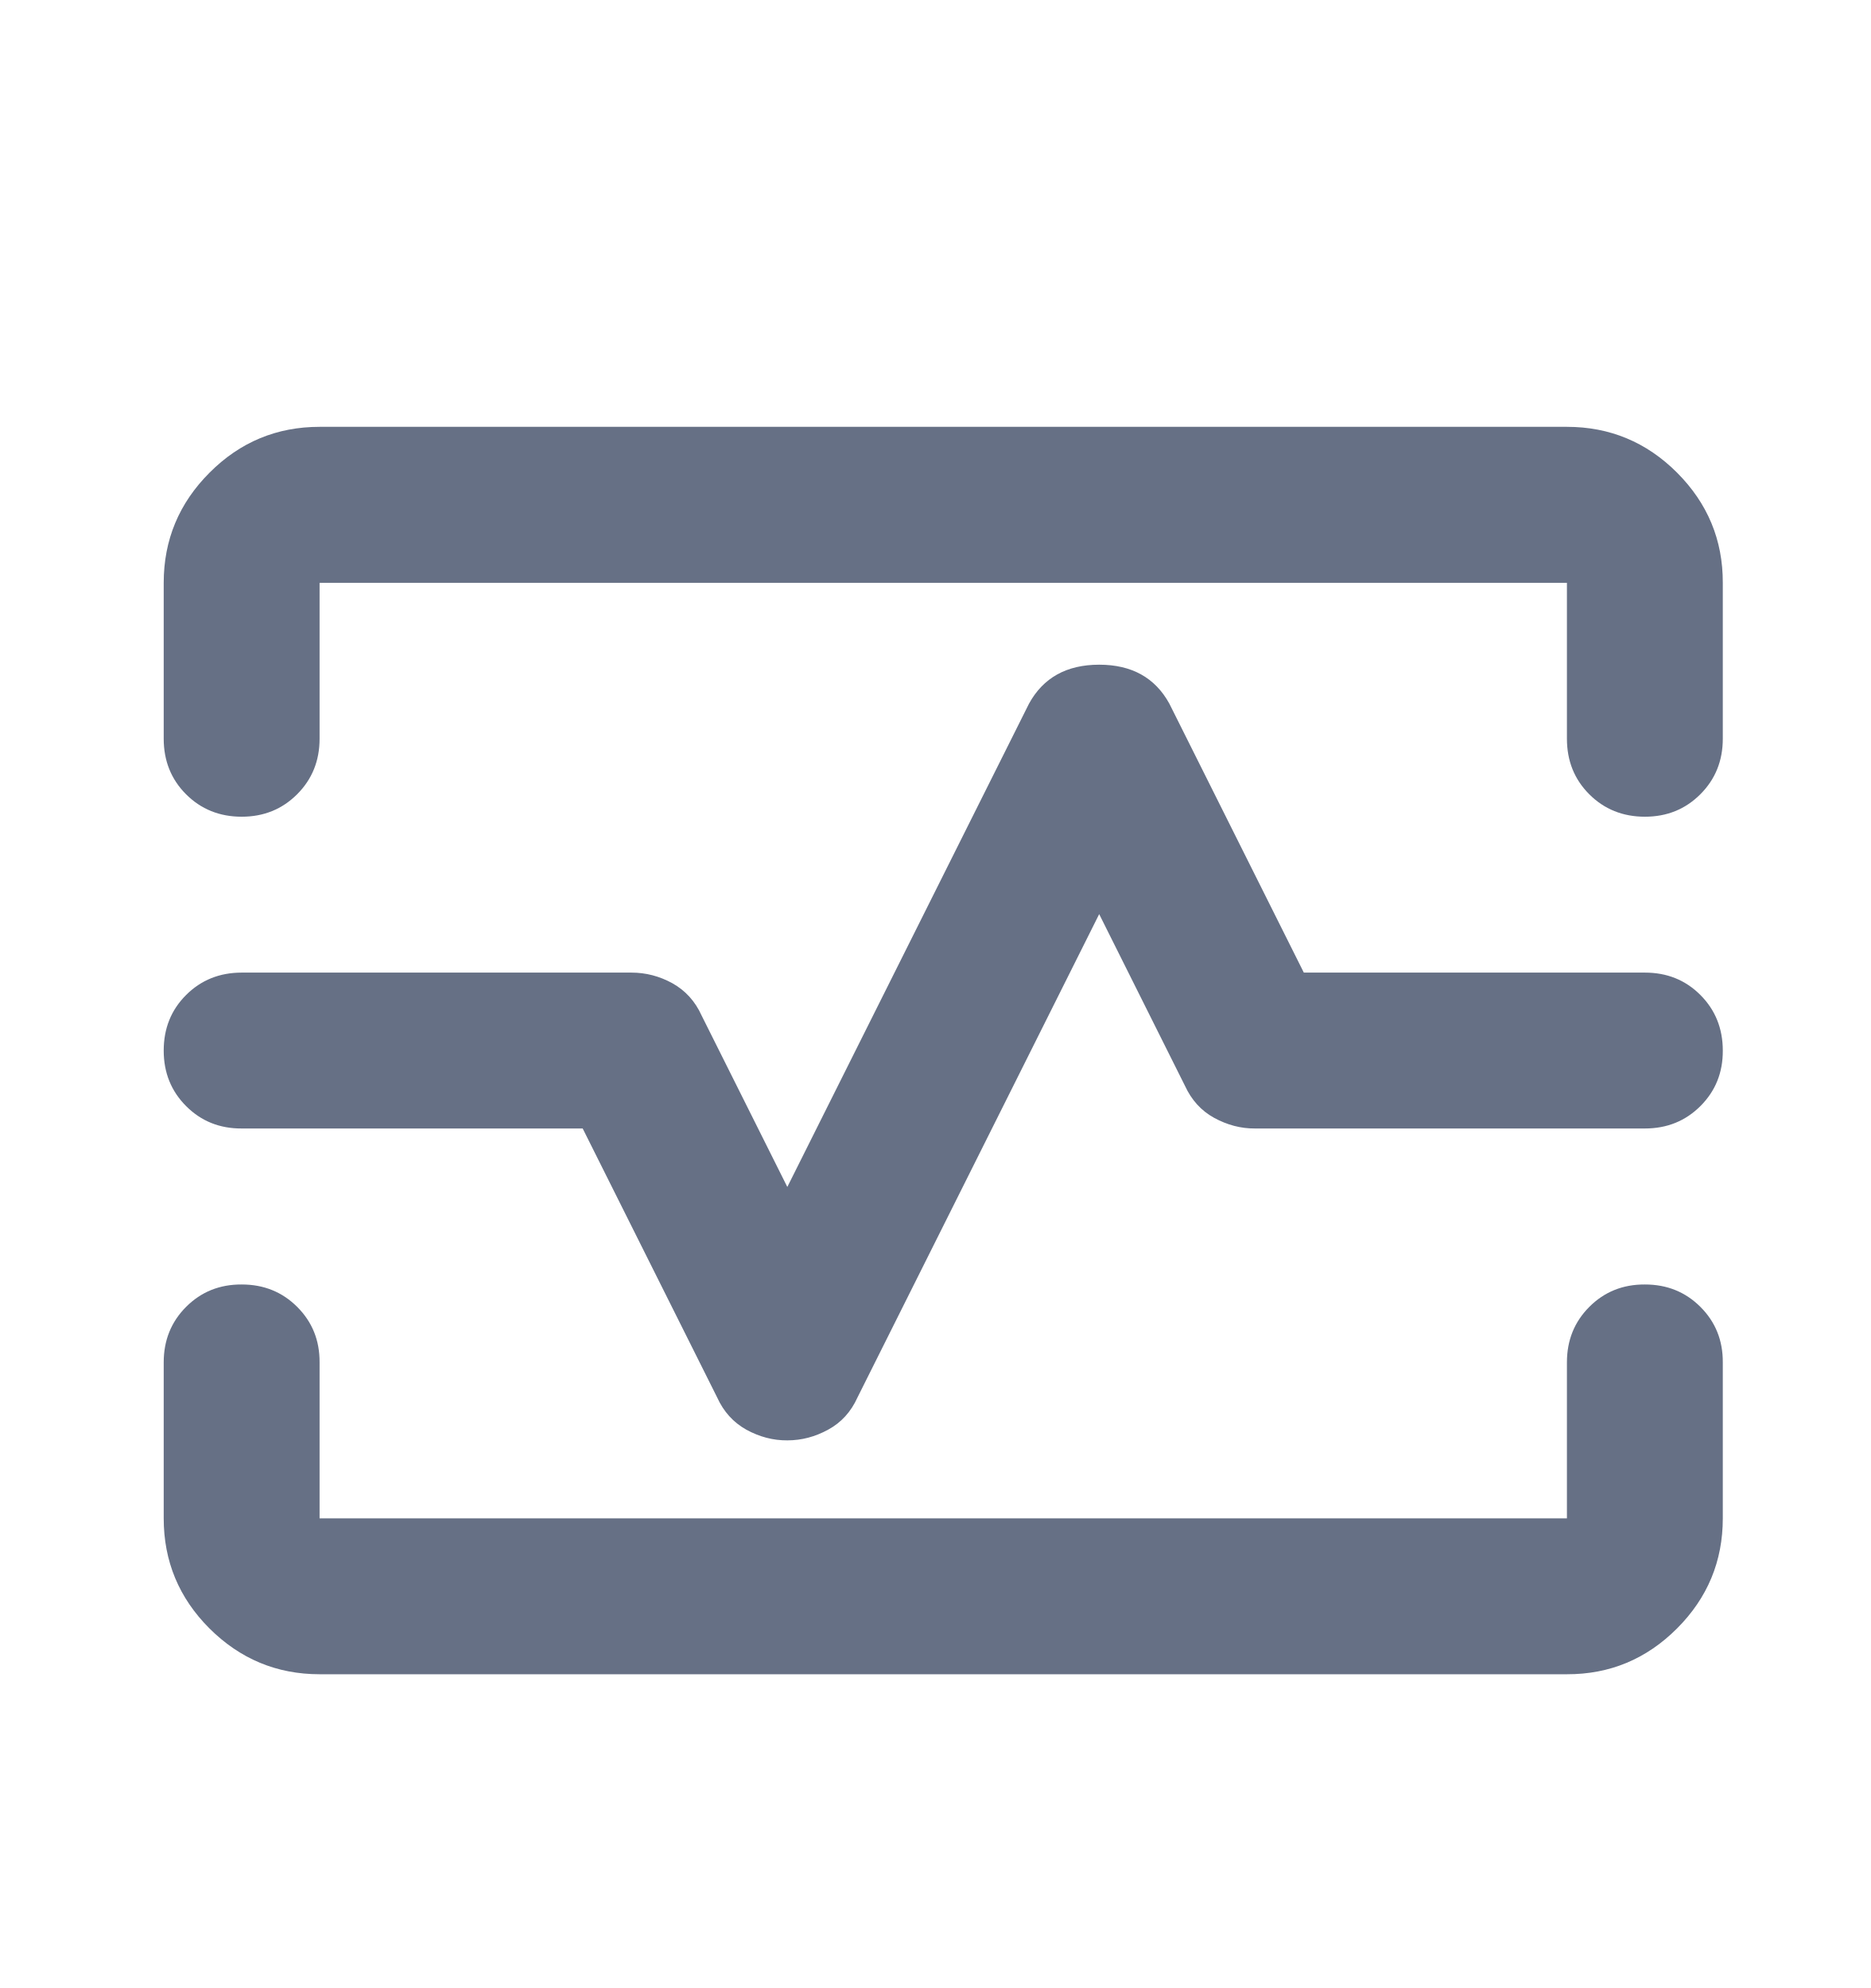
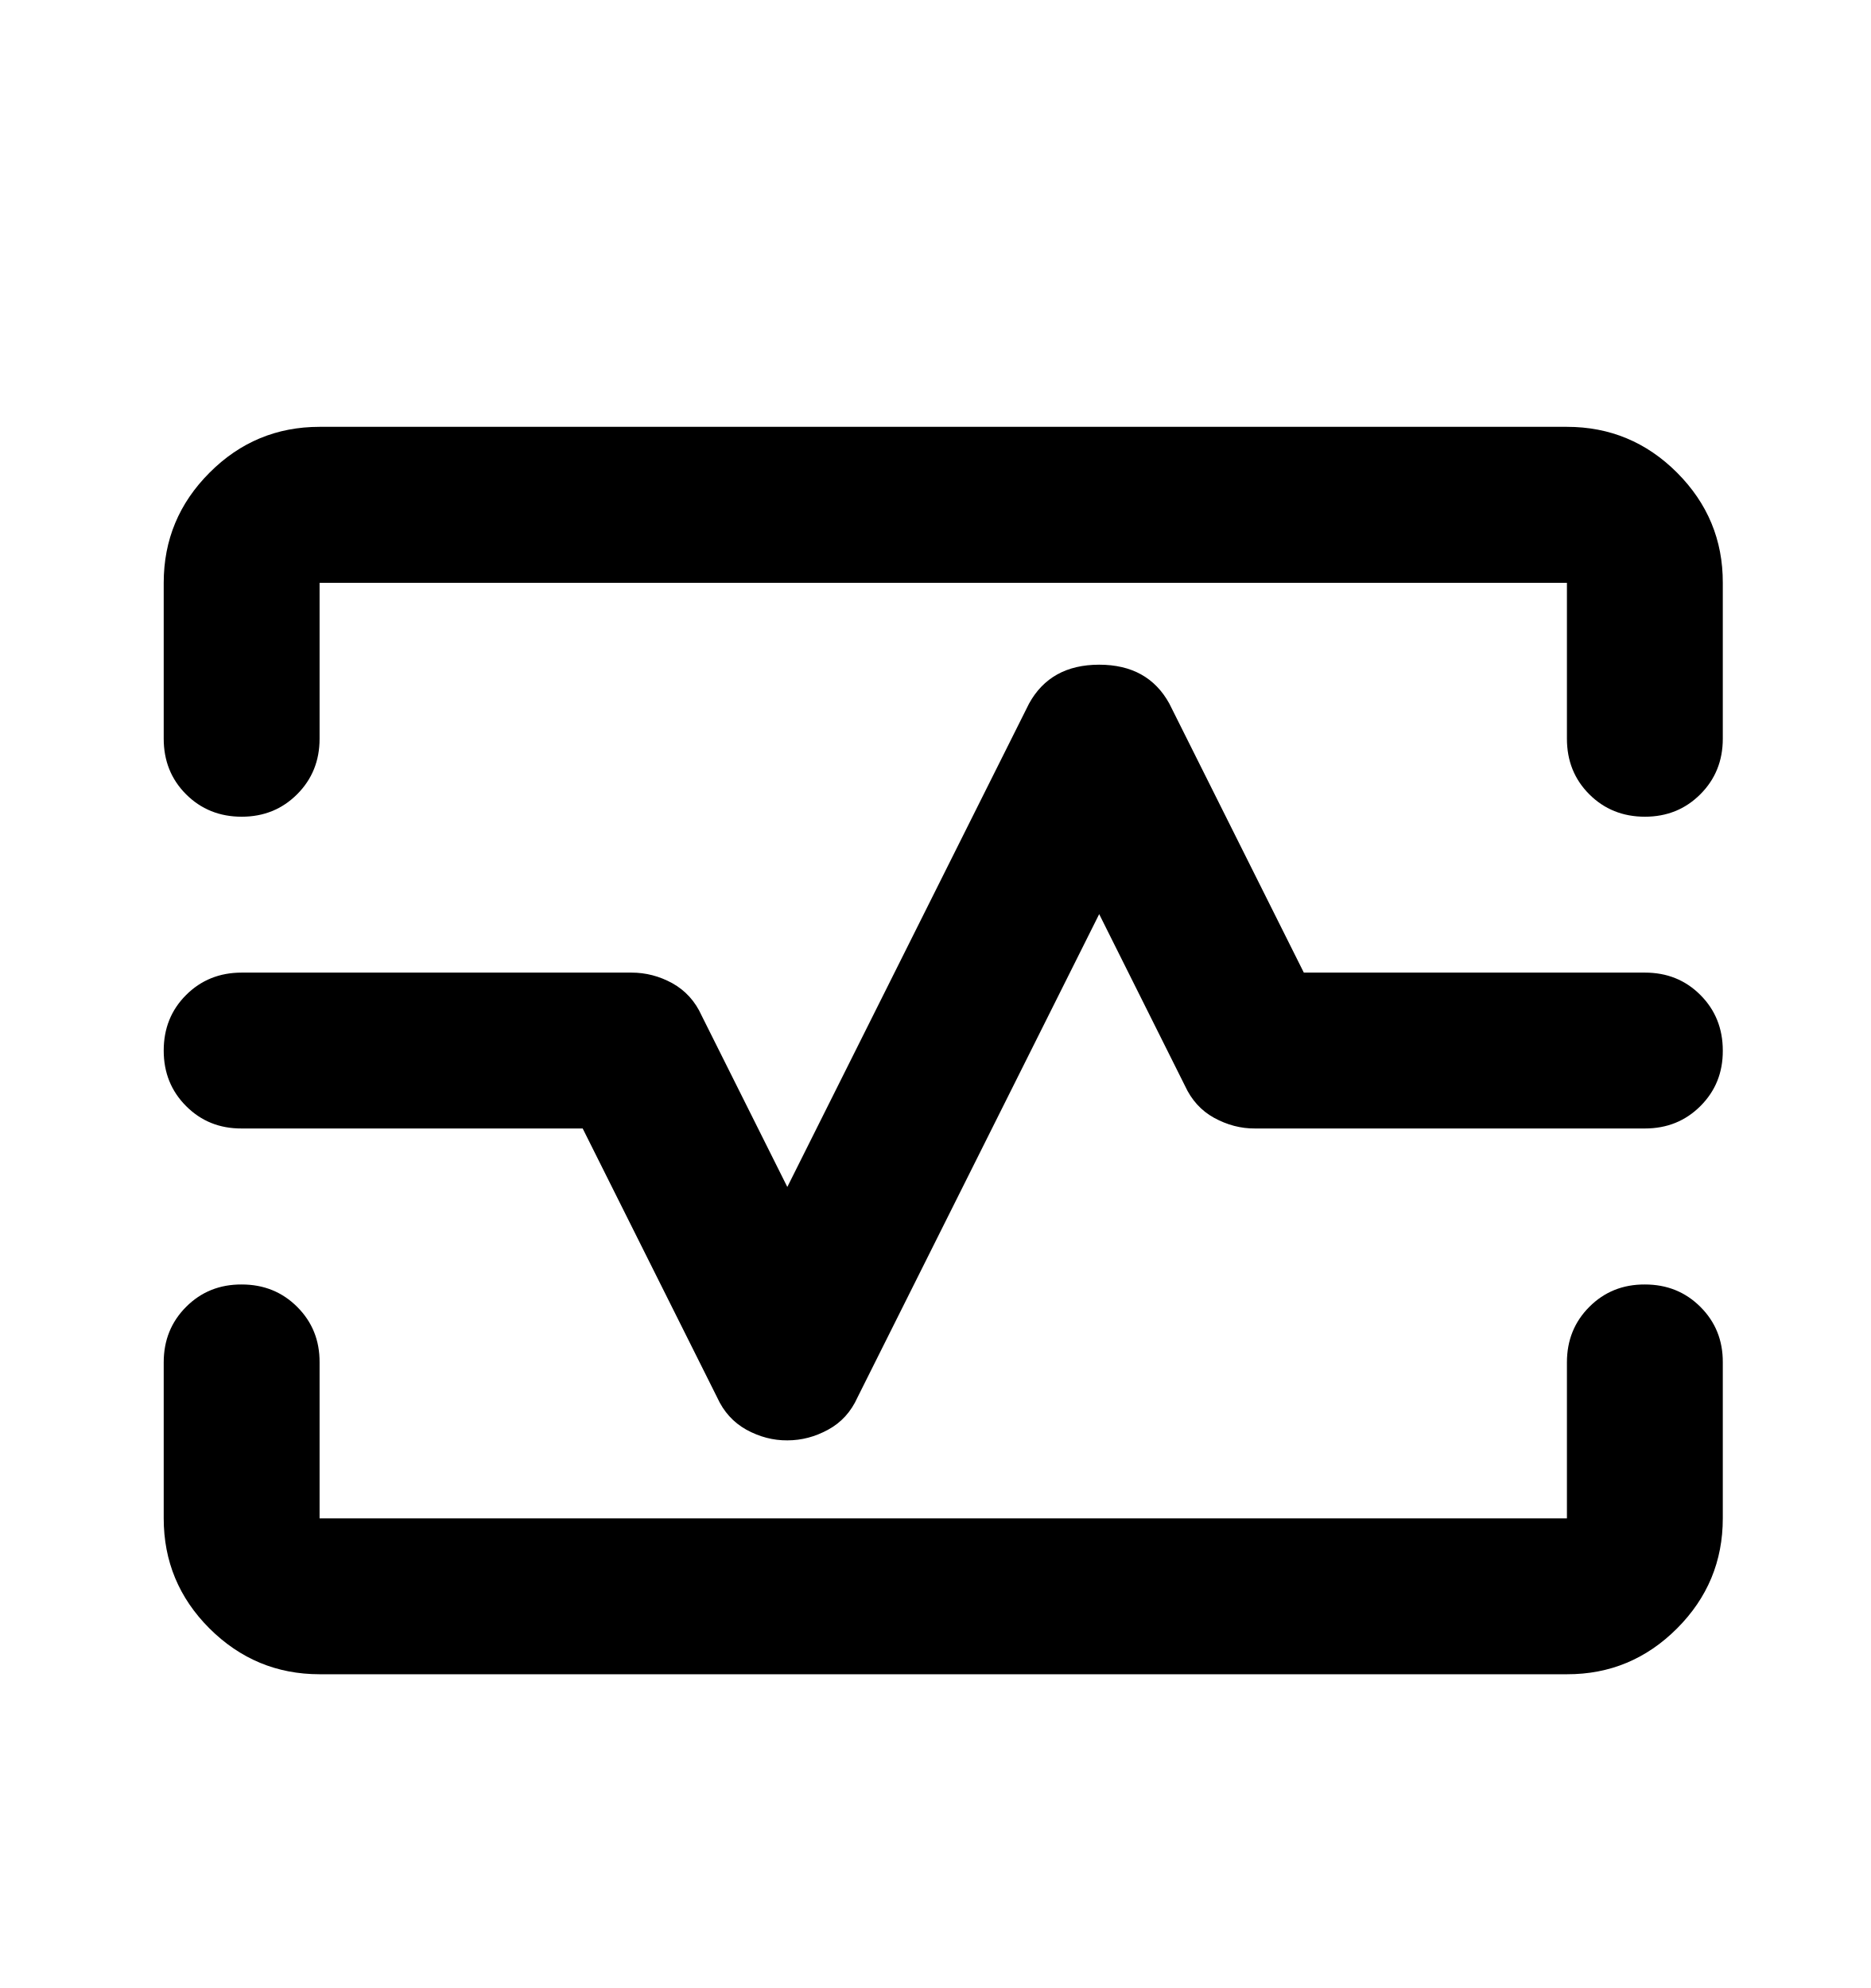
- <svg xmlns="http://www.w3.org/2000/svg" width="16" height="17" viewBox="0 0 16 17" fill="none">
-   <path d="M2.067 6.984C1.878 6.984 1.719 6.92 1.591 6.792C1.463 6.664 1.4 6.505 1.4 6.317V4.984C1.4 4.617 1.531 4.303 1.792 4.042C2.053 3.78 2.367 3.65 2.733 3.65H13.4C13.767 3.65 14.081 3.781 14.342 4.042C14.603 4.304 14.734 4.617 14.733 4.984V6.317C14.733 6.506 14.669 6.664 14.541 6.792C14.413 6.92 14.255 6.984 14.067 6.984C13.878 6.984 13.719 6.92 13.591 6.792C13.463 6.664 13.4 6.505 13.4 6.317V4.984H2.733V6.317C2.733 6.506 2.669 6.664 2.541 6.792C2.413 6.92 2.255 6.984 2.067 6.984ZM2.733 14.317C2.367 14.317 2.053 14.186 1.791 13.925C1.53 13.664 1.4 13.35 1.4 12.984V11.65C1.4 11.461 1.464 11.303 1.592 11.175C1.72 11.047 1.878 10.983 2.067 10.984C2.256 10.984 2.414 11.048 2.542 11.176C2.67 11.304 2.734 11.462 2.733 11.65V12.984H13.4V11.65C13.4 11.461 13.464 11.303 13.592 11.175C13.72 11.047 13.878 10.983 14.067 10.984C14.256 10.984 14.414 11.048 14.542 11.176C14.67 11.304 14.734 11.462 14.733 11.65V12.984C14.733 13.35 14.603 13.664 14.341 13.926C14.08 14.187 13.766 14.318 13.4 14.317H2.733ZM6.733 12.317C6.856 12.317 6.972 12.286 7.083 12.225C7.195 12.164 7.278 12.072 7.333 11.95L9.4 7.817L10.133 9.284C10.189 9.406 10.272 9.498 10.383 9.559C10.495 9.62 10.611 9.651 10.733 9.65H14.067C14.256 9.65 14.414 9.586 14.542 9.458C14.67 9.33 14.734 9.172 14.733 8.984C14.733 8.795 14.669 8.636 14.541 8.508C14.413 8.38 14.255 8.317 14.067 8.317H11.15L10 6.017C9.878 5.795 9.678 5.684 9.4 5.684C9.122 5.684 8.922 5.795 8.8 6.017L6.733 10.15L6 8.684C5.945 8.562 5.861 8.47 5.75 8.408C5.639 8.347 5.522 8.317 5.4 8.317H2.067C1.878 8.317 1.719 8.381 1.591 8.509C1.463 8.637 1.4 8.795 1.4 8.984C1.4 9.173 1.464 9.331 1.592 9.459C1.72 9.587 1.878 9.651 2.067 9.65H4.983L6.133 11.95C6.189 12.073 6.272 12.164 6.383 12.226C6.495 12.287 6.611 12.318 6.733 12.317Z" fill="#667085" />
+ <svg xmlns="http://www.w3.org/2000/svg" viewBox="0 0 16 17" fill="currentColor">
+   <path d="M2.067 6.984C1.878 6.984 1.719 6.92 1.591 6.792C1.463 6.664 1.4 6.505 1.4 6.317V4.984C1.4 4.617 1.531 4.303 1.792 4.042C2.053 3.78 2.367 3.65 2.733 3.65H13.4C13.767 3.65 14.081 3.781 14.342 4.042C14.603 4.304 14.734 4.617 14.733 4.984V6.317C14.733 6.506 14.669 6.664 14.541 6.792C14.413 6.92 14.255 6.984 14.067 6.984C13.878 6.984 13.719 6.92 13.591 6.792C13.463 6.664 13.4 6.505 13.4 6.317V4.984H2.733V6.317C2.733 6.506 2.669 6.664 2.541 6.792C2.413 6.92 2.255 6.984 2.067 6.984ZM2.733 14.317C2.367 14.317 2.053 14.186 1.791 13.925C1.53 13.664 1.4 13.35 1.4 12.984V11.65C1.4 11.461 1.464 11.303 1.592 11.175C1.72 11.047 1.878 10.983 2.067 10.984C2.256 10.984 2.414 11.048 2.542 11.176C2.67 11.304 2.734 11.462 2.733 11.65V12.984H13.4V11.65C13.4 11.461 13.464 11.303 13.592 11.175C13.72 11.047 13.878 10.983 14.067 10.984C14.256 10.984 14.414 11.048 14.542 11.176C14.67 11.304 14.734 11.462 14.733 11.65V12.984C14.733 13.35 14.603 13.664 14.341 13.926C14.08 14.187 13.766 14.318 13.4 14.317H2.733ZM6.733 12.317C6.856 12.317 6.972 12.286 7.083 12.225C7.195 12.164 7.278 12.072 7.333 11.95L9.4 7.817L10.133 9.284C10.189 9.406 10.272 9.498 10.383 9.559C10.495 9.62 10.611 9.651 10.733 9.65H14.067C14.256 9.65 14.414 9.586 14.542 9.458C14.67 9.33 14.734 9.172 14.733 8.984C14.733 8.795 14.669 8.636 14.541 8.508C14.413 8.38 14.255 8.317 14.067 8.317H11.15L10 6.017C9.878 5.795 9.678 5.684 9.4 5.684C9.122 5.684 8.922 5.795 8.8 6.017L6.733 10.15L6 8.684C5.945 8.562 5.861 8.47 5.75 8.408C5.639 8.347 5.522 8.317 5.4 8.317H2.067C1.878 8.317 1.719 8.381 1.591 8.509C1.463 8.637 1.4 8.795 1.4 8.984C1.4 9.173 1.464 9.331 1.592 9.459C1.72 9.587 1.878 9.651 2.067 9.65H4.983L6.133 11.95C6.189 12.073 6.272 12.164 6.383 12.226C6.495 12.287 6.611 12.318 6.733 12.317Z" fill="currentColor" />
</svg>
